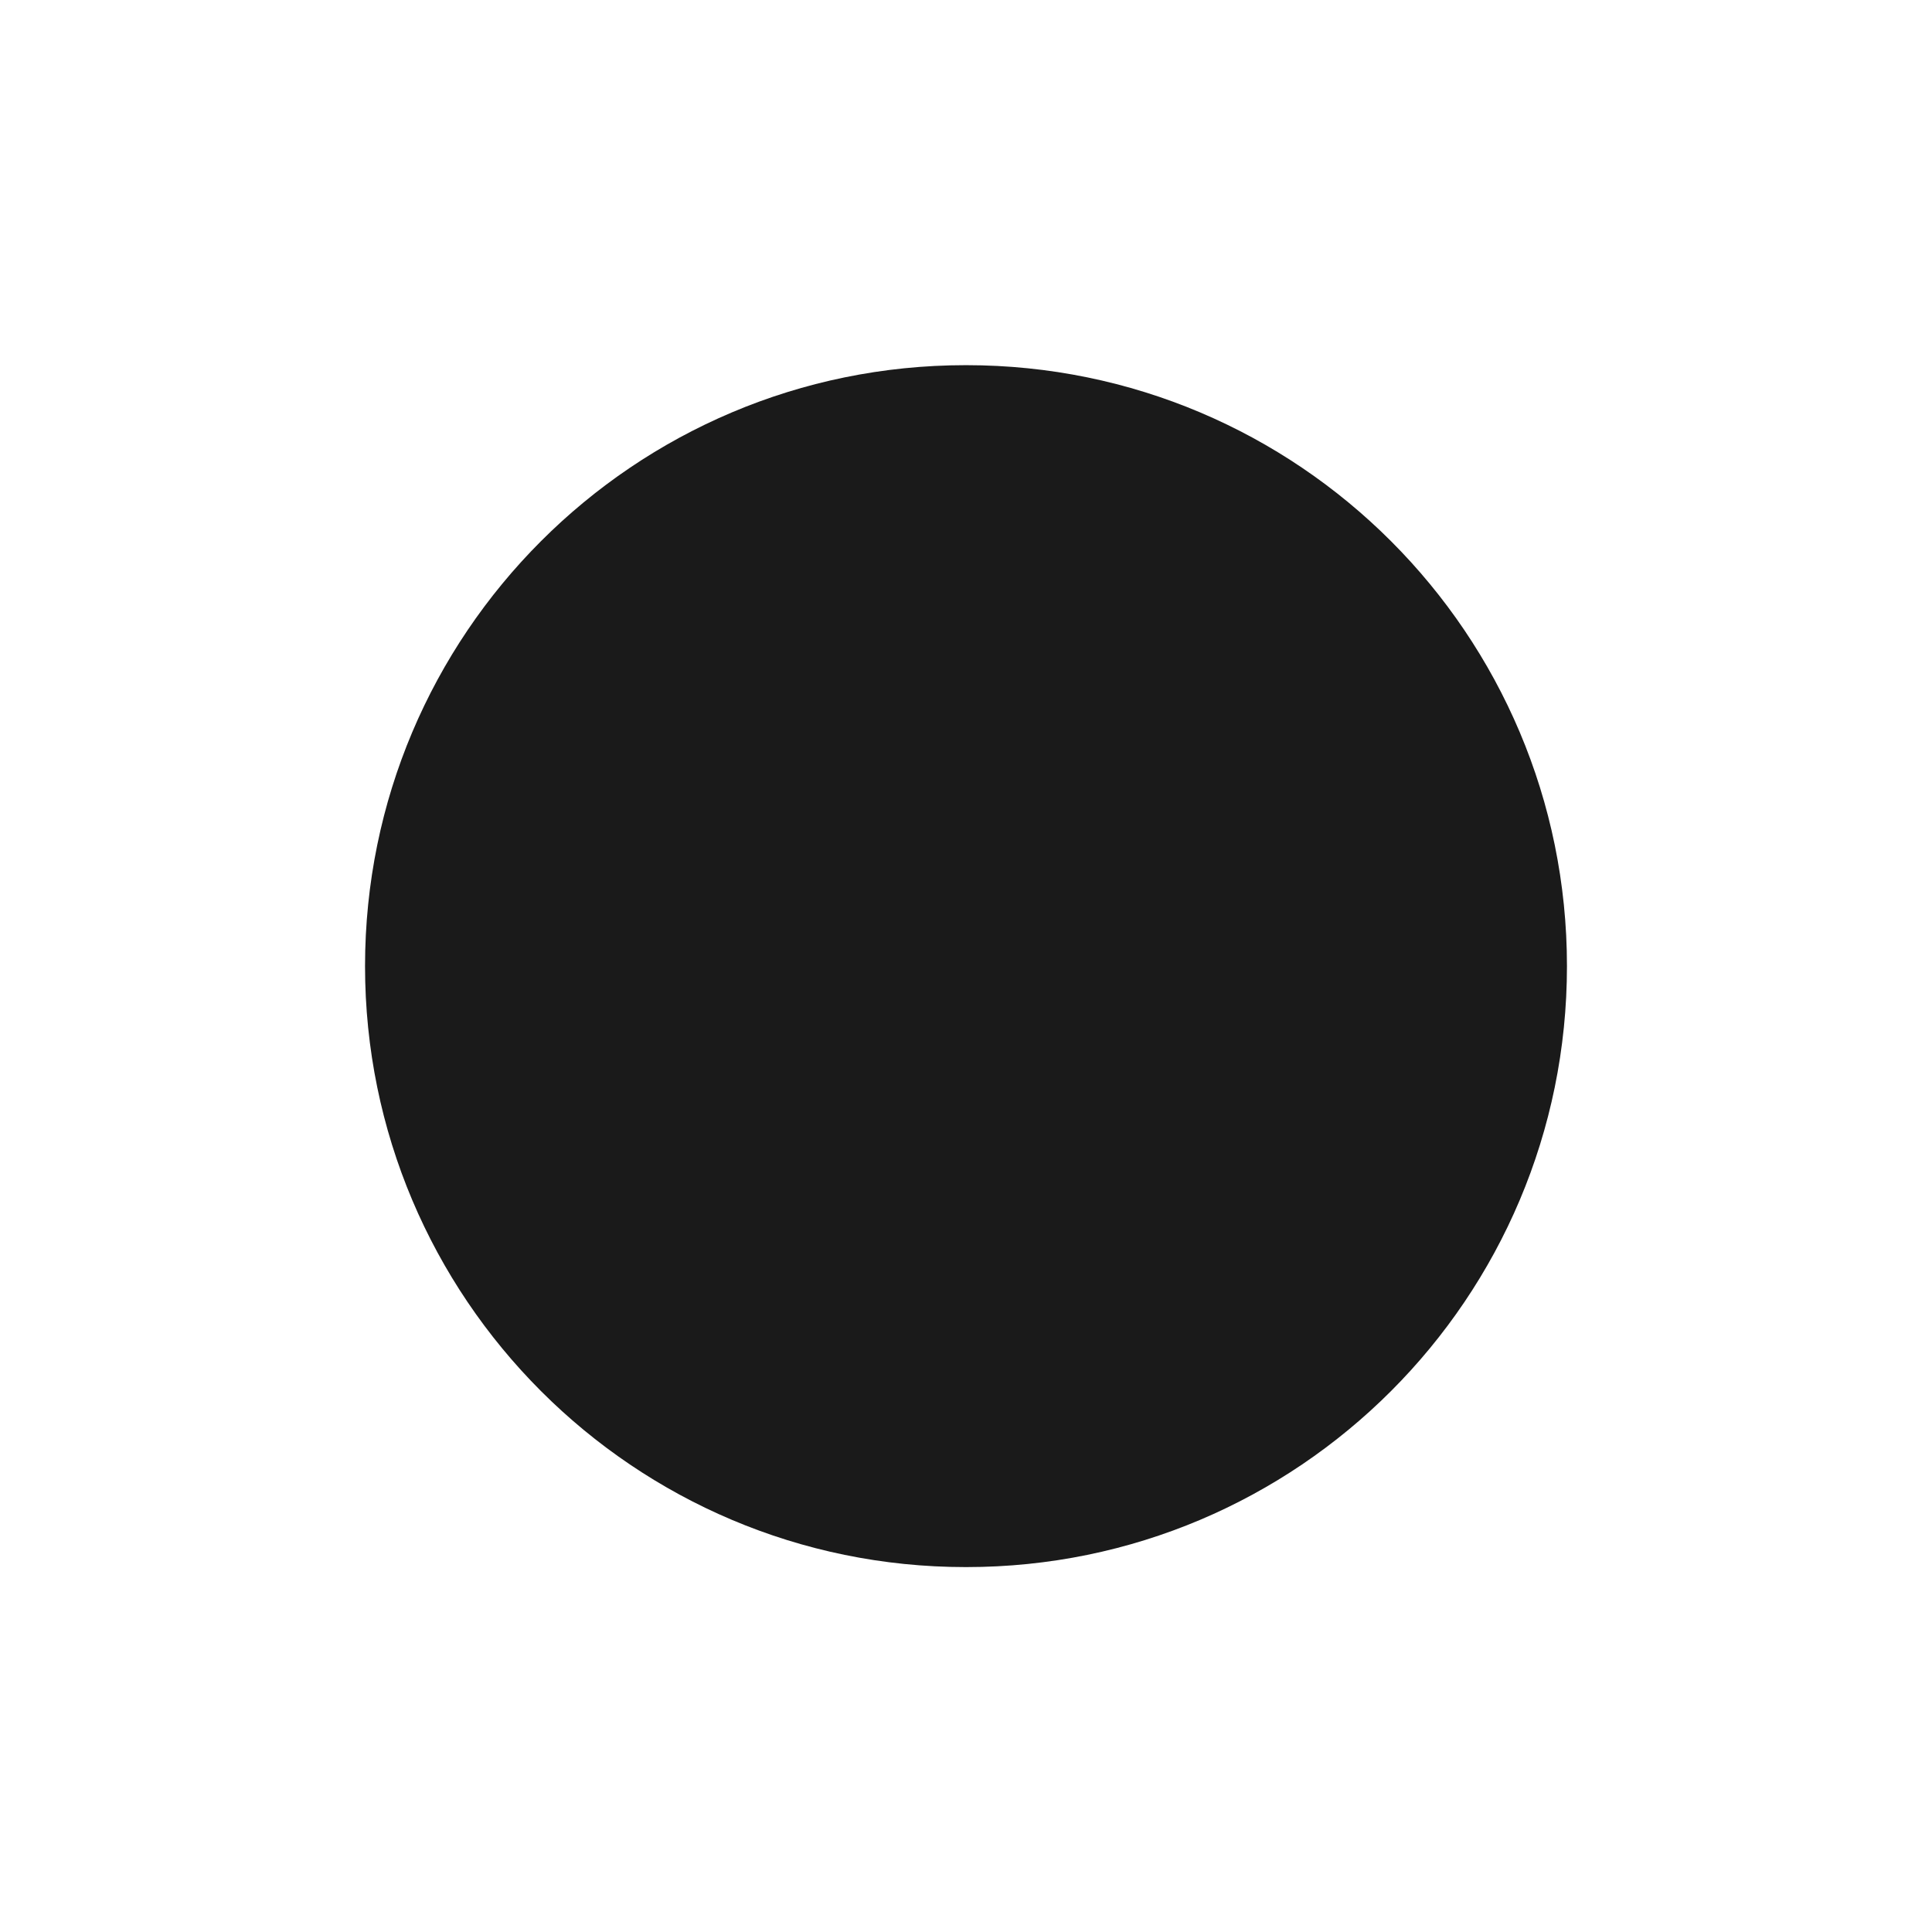
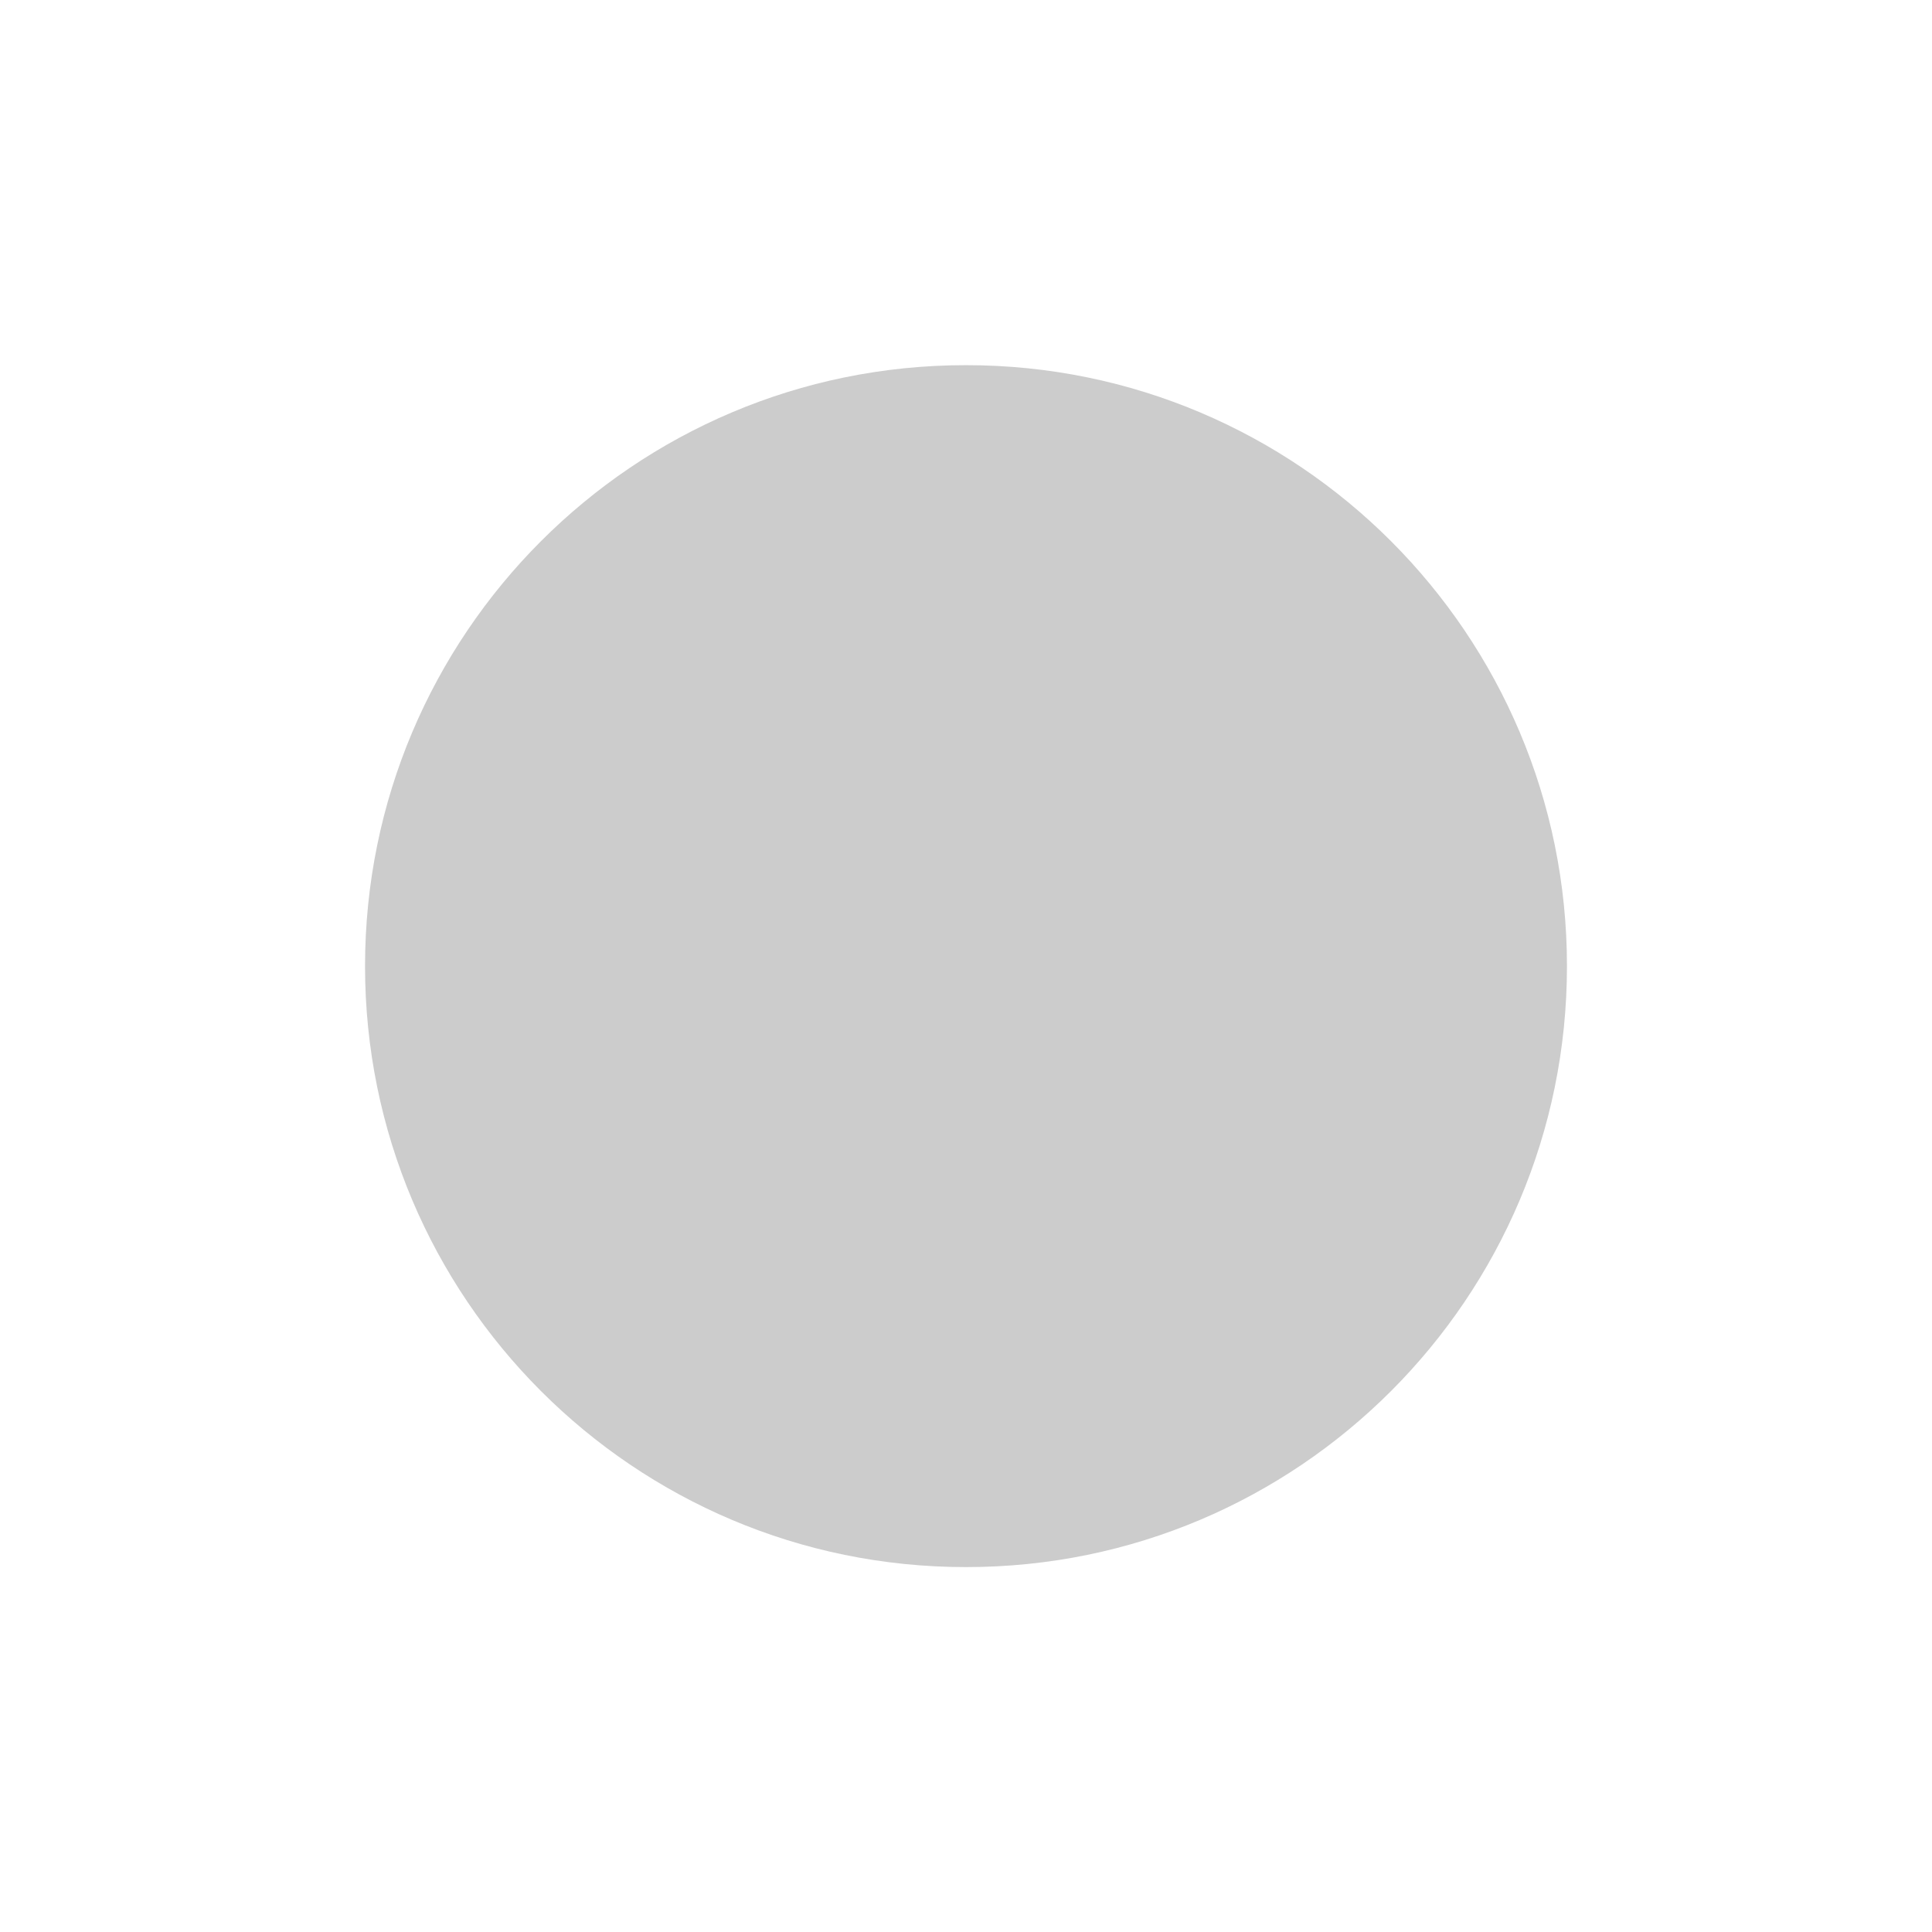
<svg xmlns="http://www.w3.org/2000/svg" width="16" height="16" viewBox="0 0 4.233 4.233" version="1.1" id="svg1829">
  <defs id="defs1823" />
  <g id="layer1" transform="translate(-3.0730858e-5,-292.7666)">
    <g transform="matrix(0.2645833,0,0,0.2645833,-30.69167,292.6708)" style="display:inline;opacity:1" id="radio-checked">
      <g transform="translate(19.00426)" id="radio-unchecked-2" style="display:inline">
        <g id="g10964-6">
          <g transform="matrix(0.9361725,0,0,0.93566,-96.78315,-244.7608)" id="radio-unchecked2-0" style="display:inline">
            <g style="display:inline;opacity:0.06;fill:#000000;fill-opacity:1" id="g7025-09-0" transform="translate(0,1.068763)">
              <g transform="matrix(0.5089163,0,0,0.5173982,181.7932,197.5643)" id="g5489-2-9-3-2-6" style="display:inline;fill:#000000;fill-opacity:1">
                <g id="g5428-8-1-7-5-4" style="fill:#b3b3b3;fill-opacity:1" />
              </g>
            </g>
            <rect y="261.979" x="206.991" height="17.1" width="17.091" id="rect14348-4-8" style="color:#000000;display:inline;overflow:visible;visibility:visible;fill:none;stroke:none;stroke-width:2;marker:none;enable-background:accumulate" />
          </g>
        </g>
      </g>
-       <rect rx="4.974" y="3.386" x="119.023" height="9.953" width="9.953" id="use15101-5-7" style="color:#000000;display:inline;overflow:visible;visibility:visible;fill:#1a1a1a;fill-opacity:1;stroke:none;stroke-width:5.197;marker:none;enable-background:accumulate" ry="4.977" />
+       <rect rx="4.974" y="3.386" x="119.023" height="9.953" width="9.953" id="use15101-5-7" style="color:#000000;display:inline;overflow:visible;visibility:visible;fill:#cccccc;fill-opacity:1;stroke:none;stroke-width:5.197;marker:none;enable-background:accumulate" ry="4.977" />
    </g>
  </g>
</svg>
